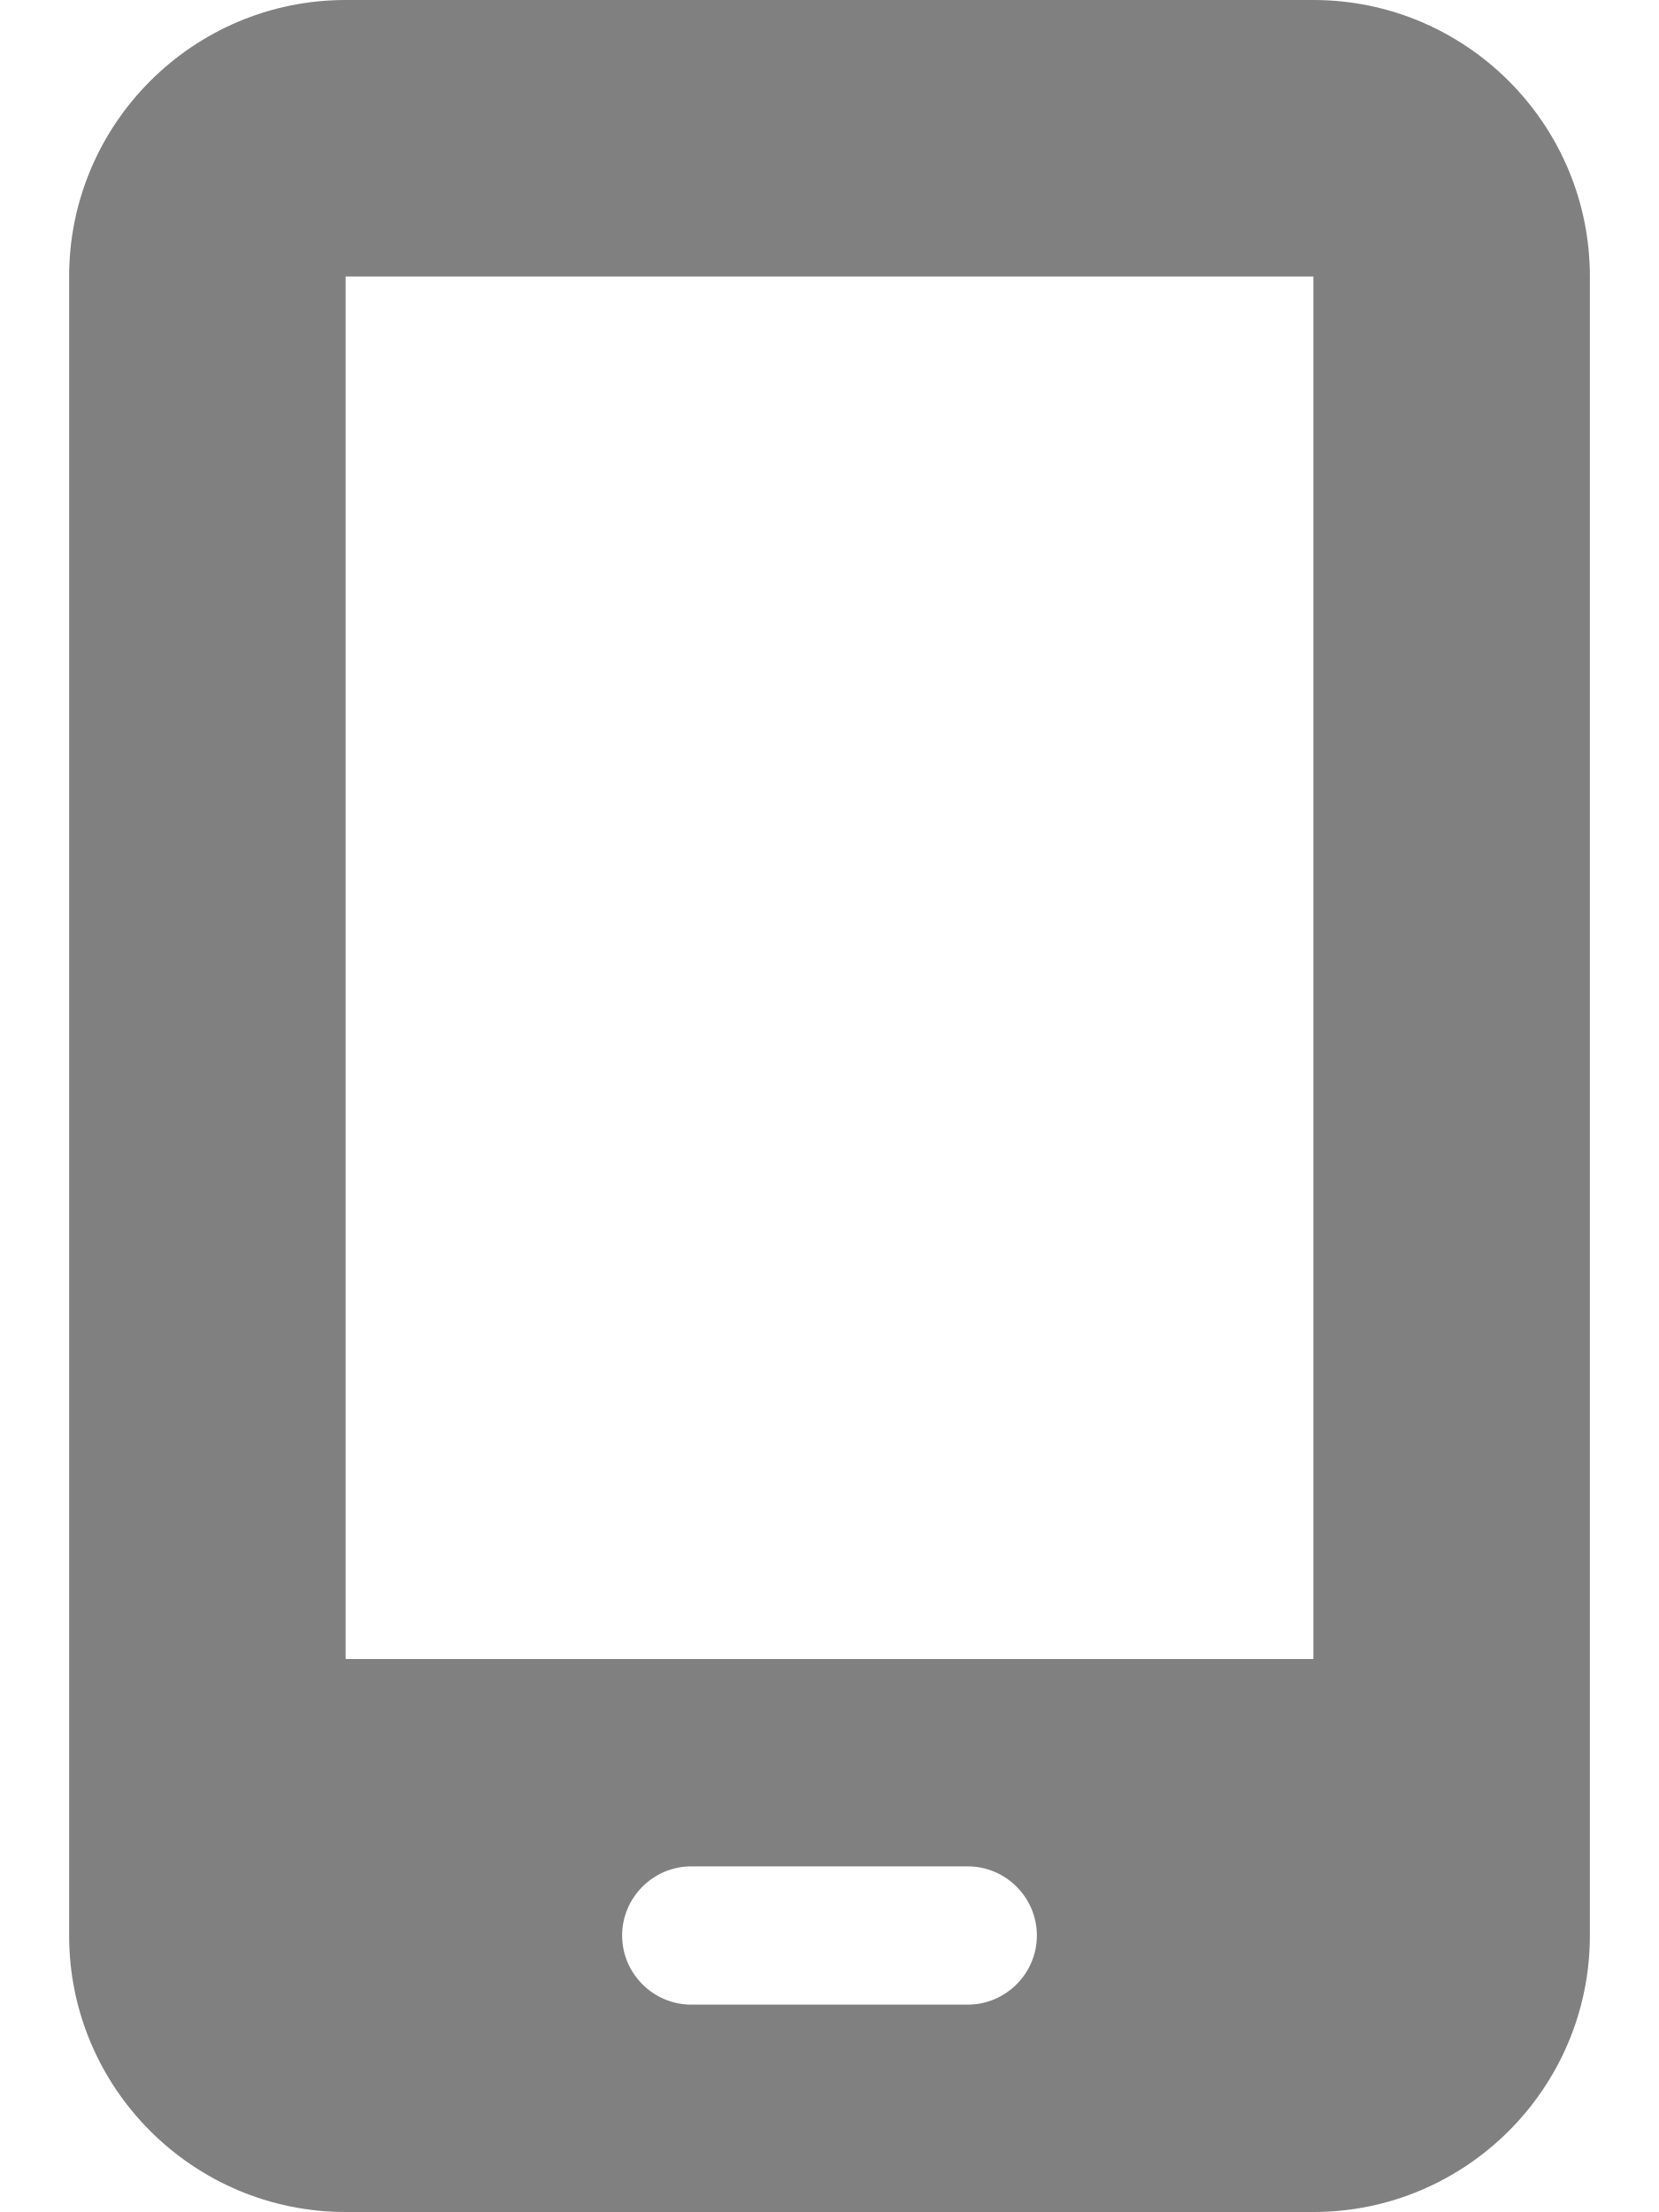
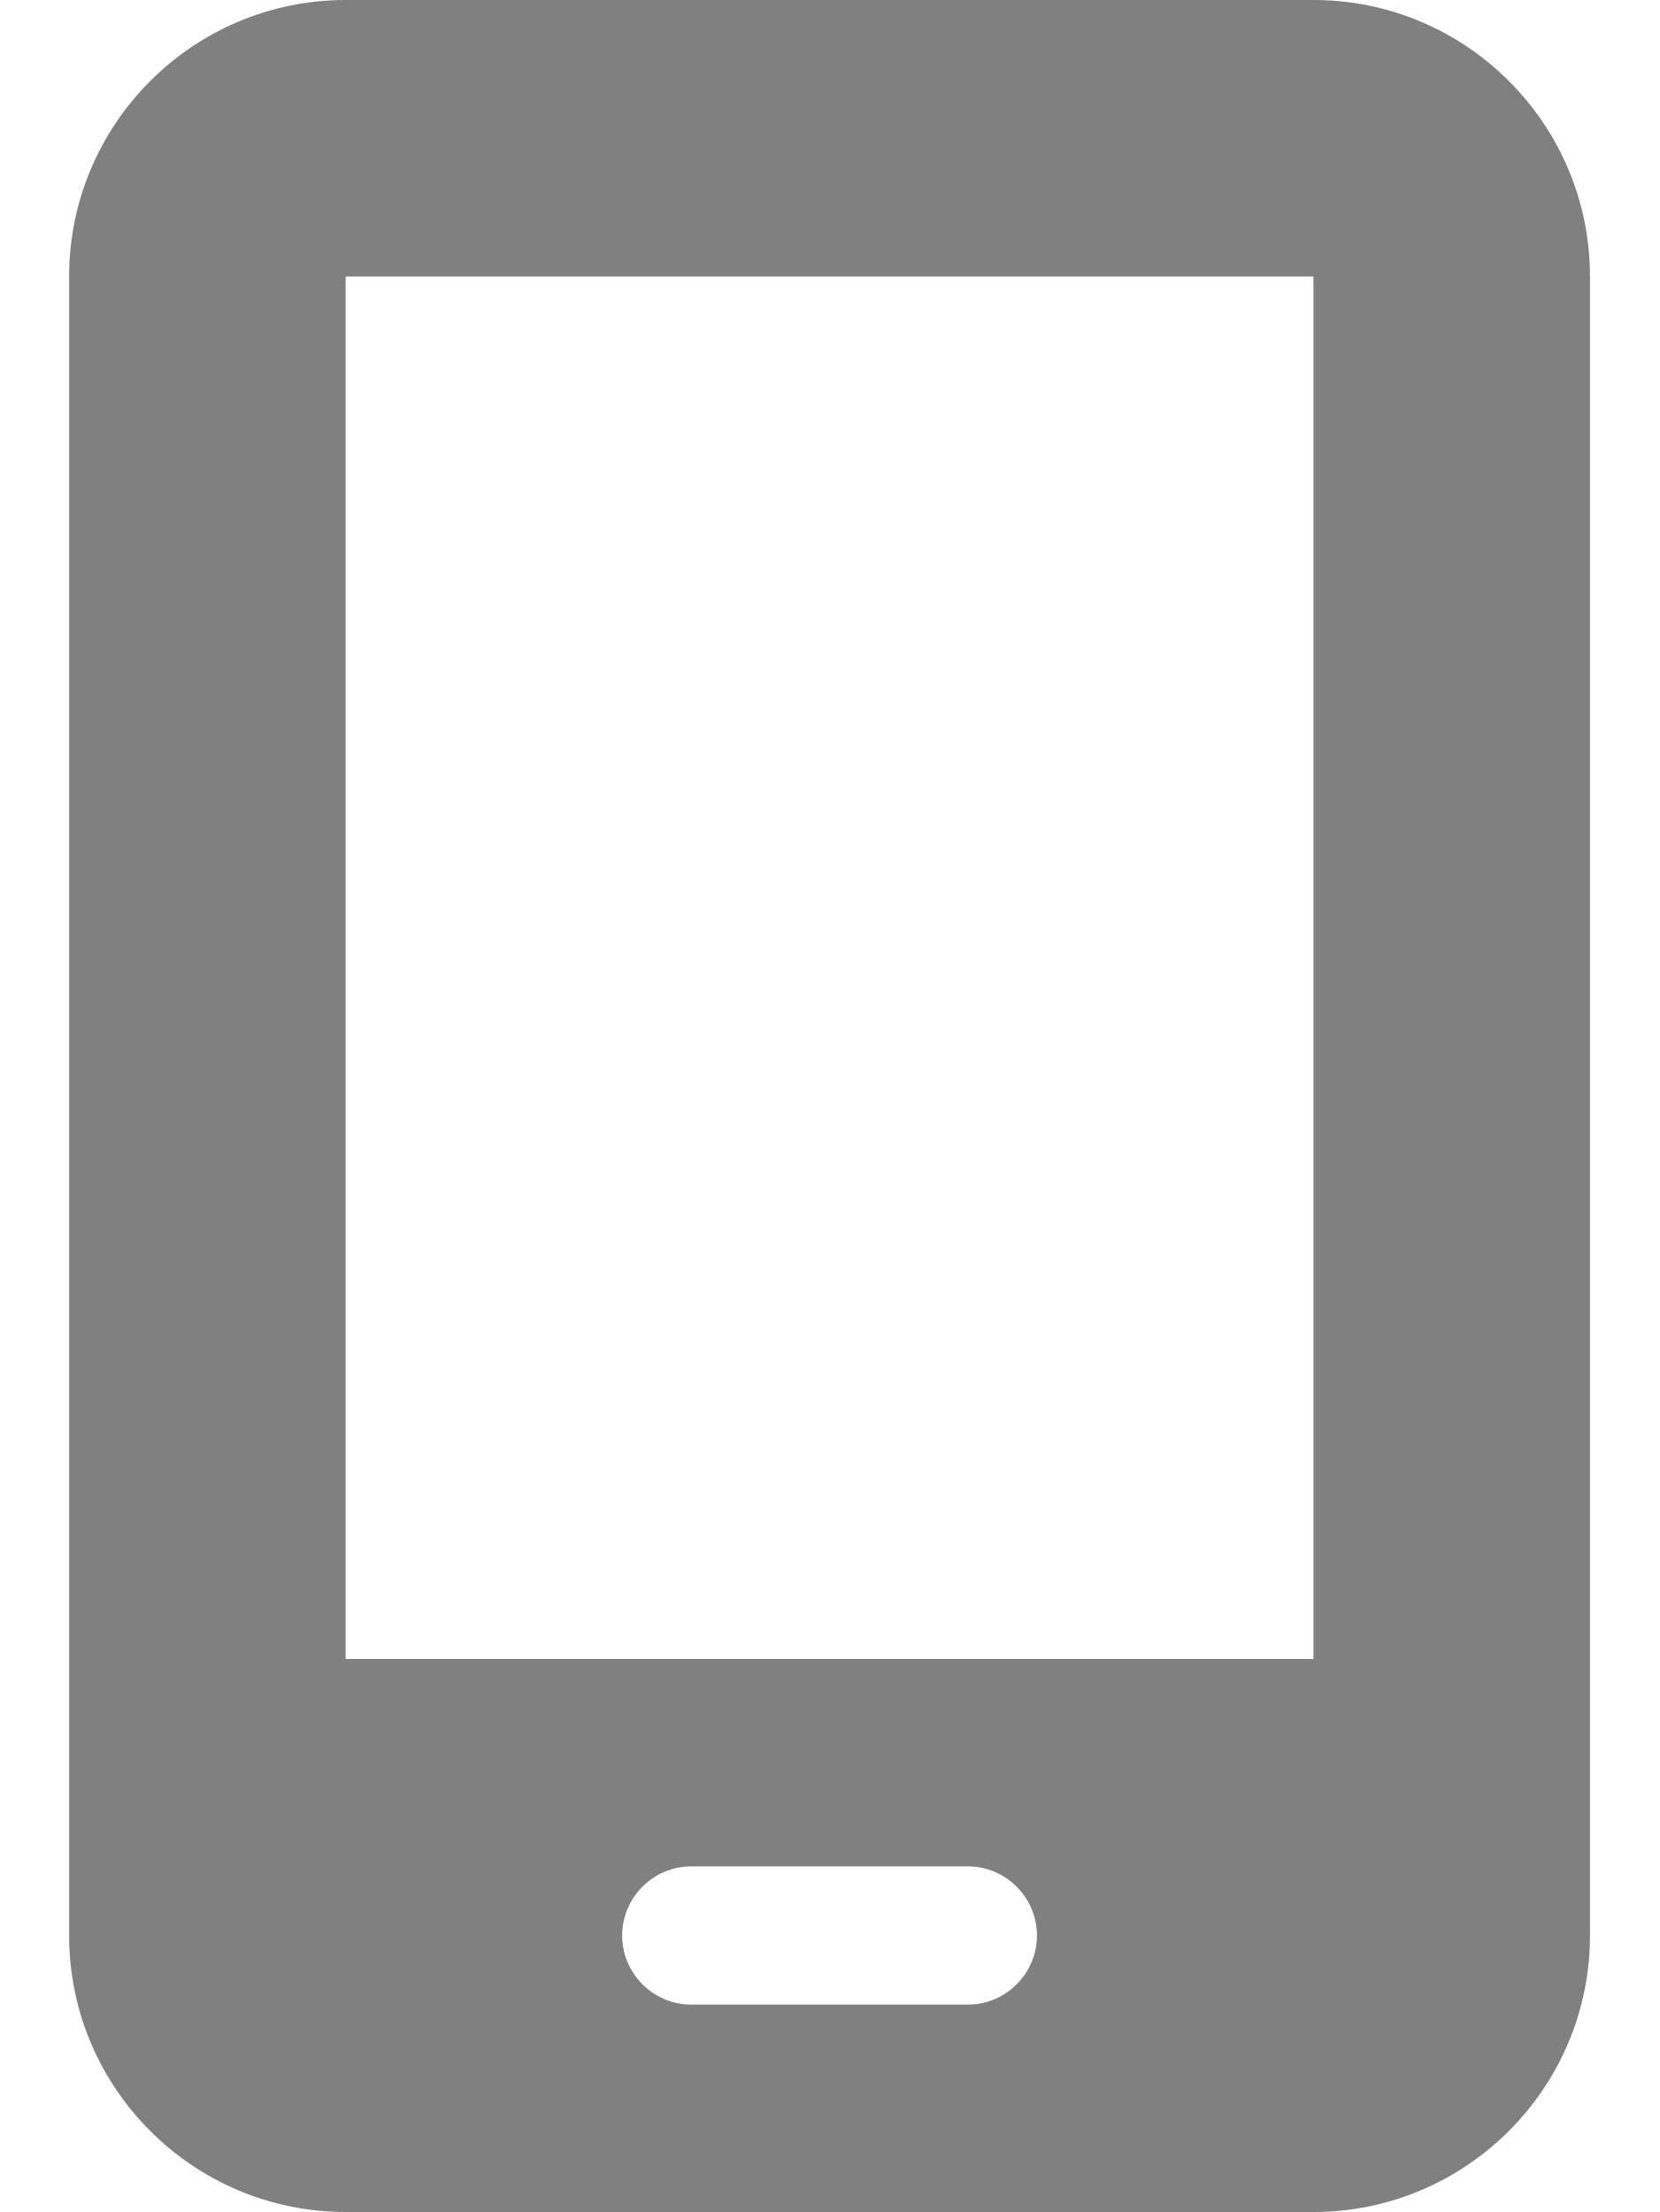
- <svg xmlns="http://www.w3.org/2000/svg" height="20" width="15" viewBox="0 0 384 512">
+ <svg xmlns="http://www.w3.org/2000/svg" height="14" width="10.5" viewBox="0 0 384 512">
  <path fill="#808080" d="M16 64C16 28.7 44.7 0 80 0L304 0c35.3 0 64 28.7 64 64l0 384c0 35.3-28.7 64-64 64L80 512c-35.3 0-64-28.7-64-64L16 64zM144 448c0 8.8 7.2 16 16 16l64 0c8.8 0 16-7.2 16-16s-7.2-16-16-16l-64 0c-8.8 0-16 7.2-16 16zM304 64L80 64l0 320 224 0 0-320z" />
</svg>
